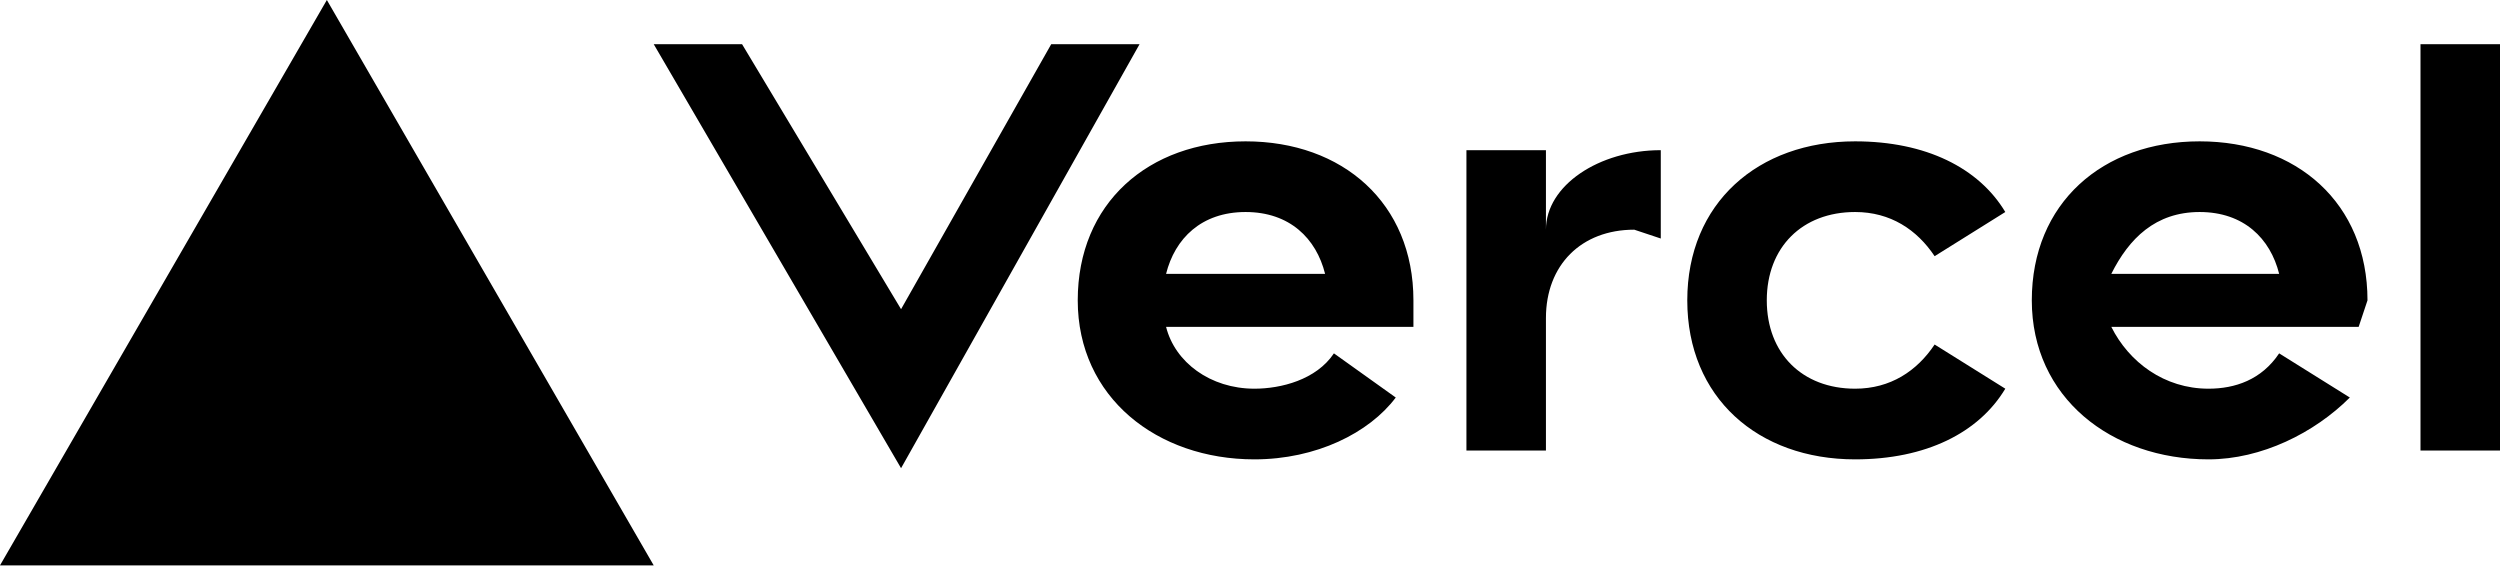
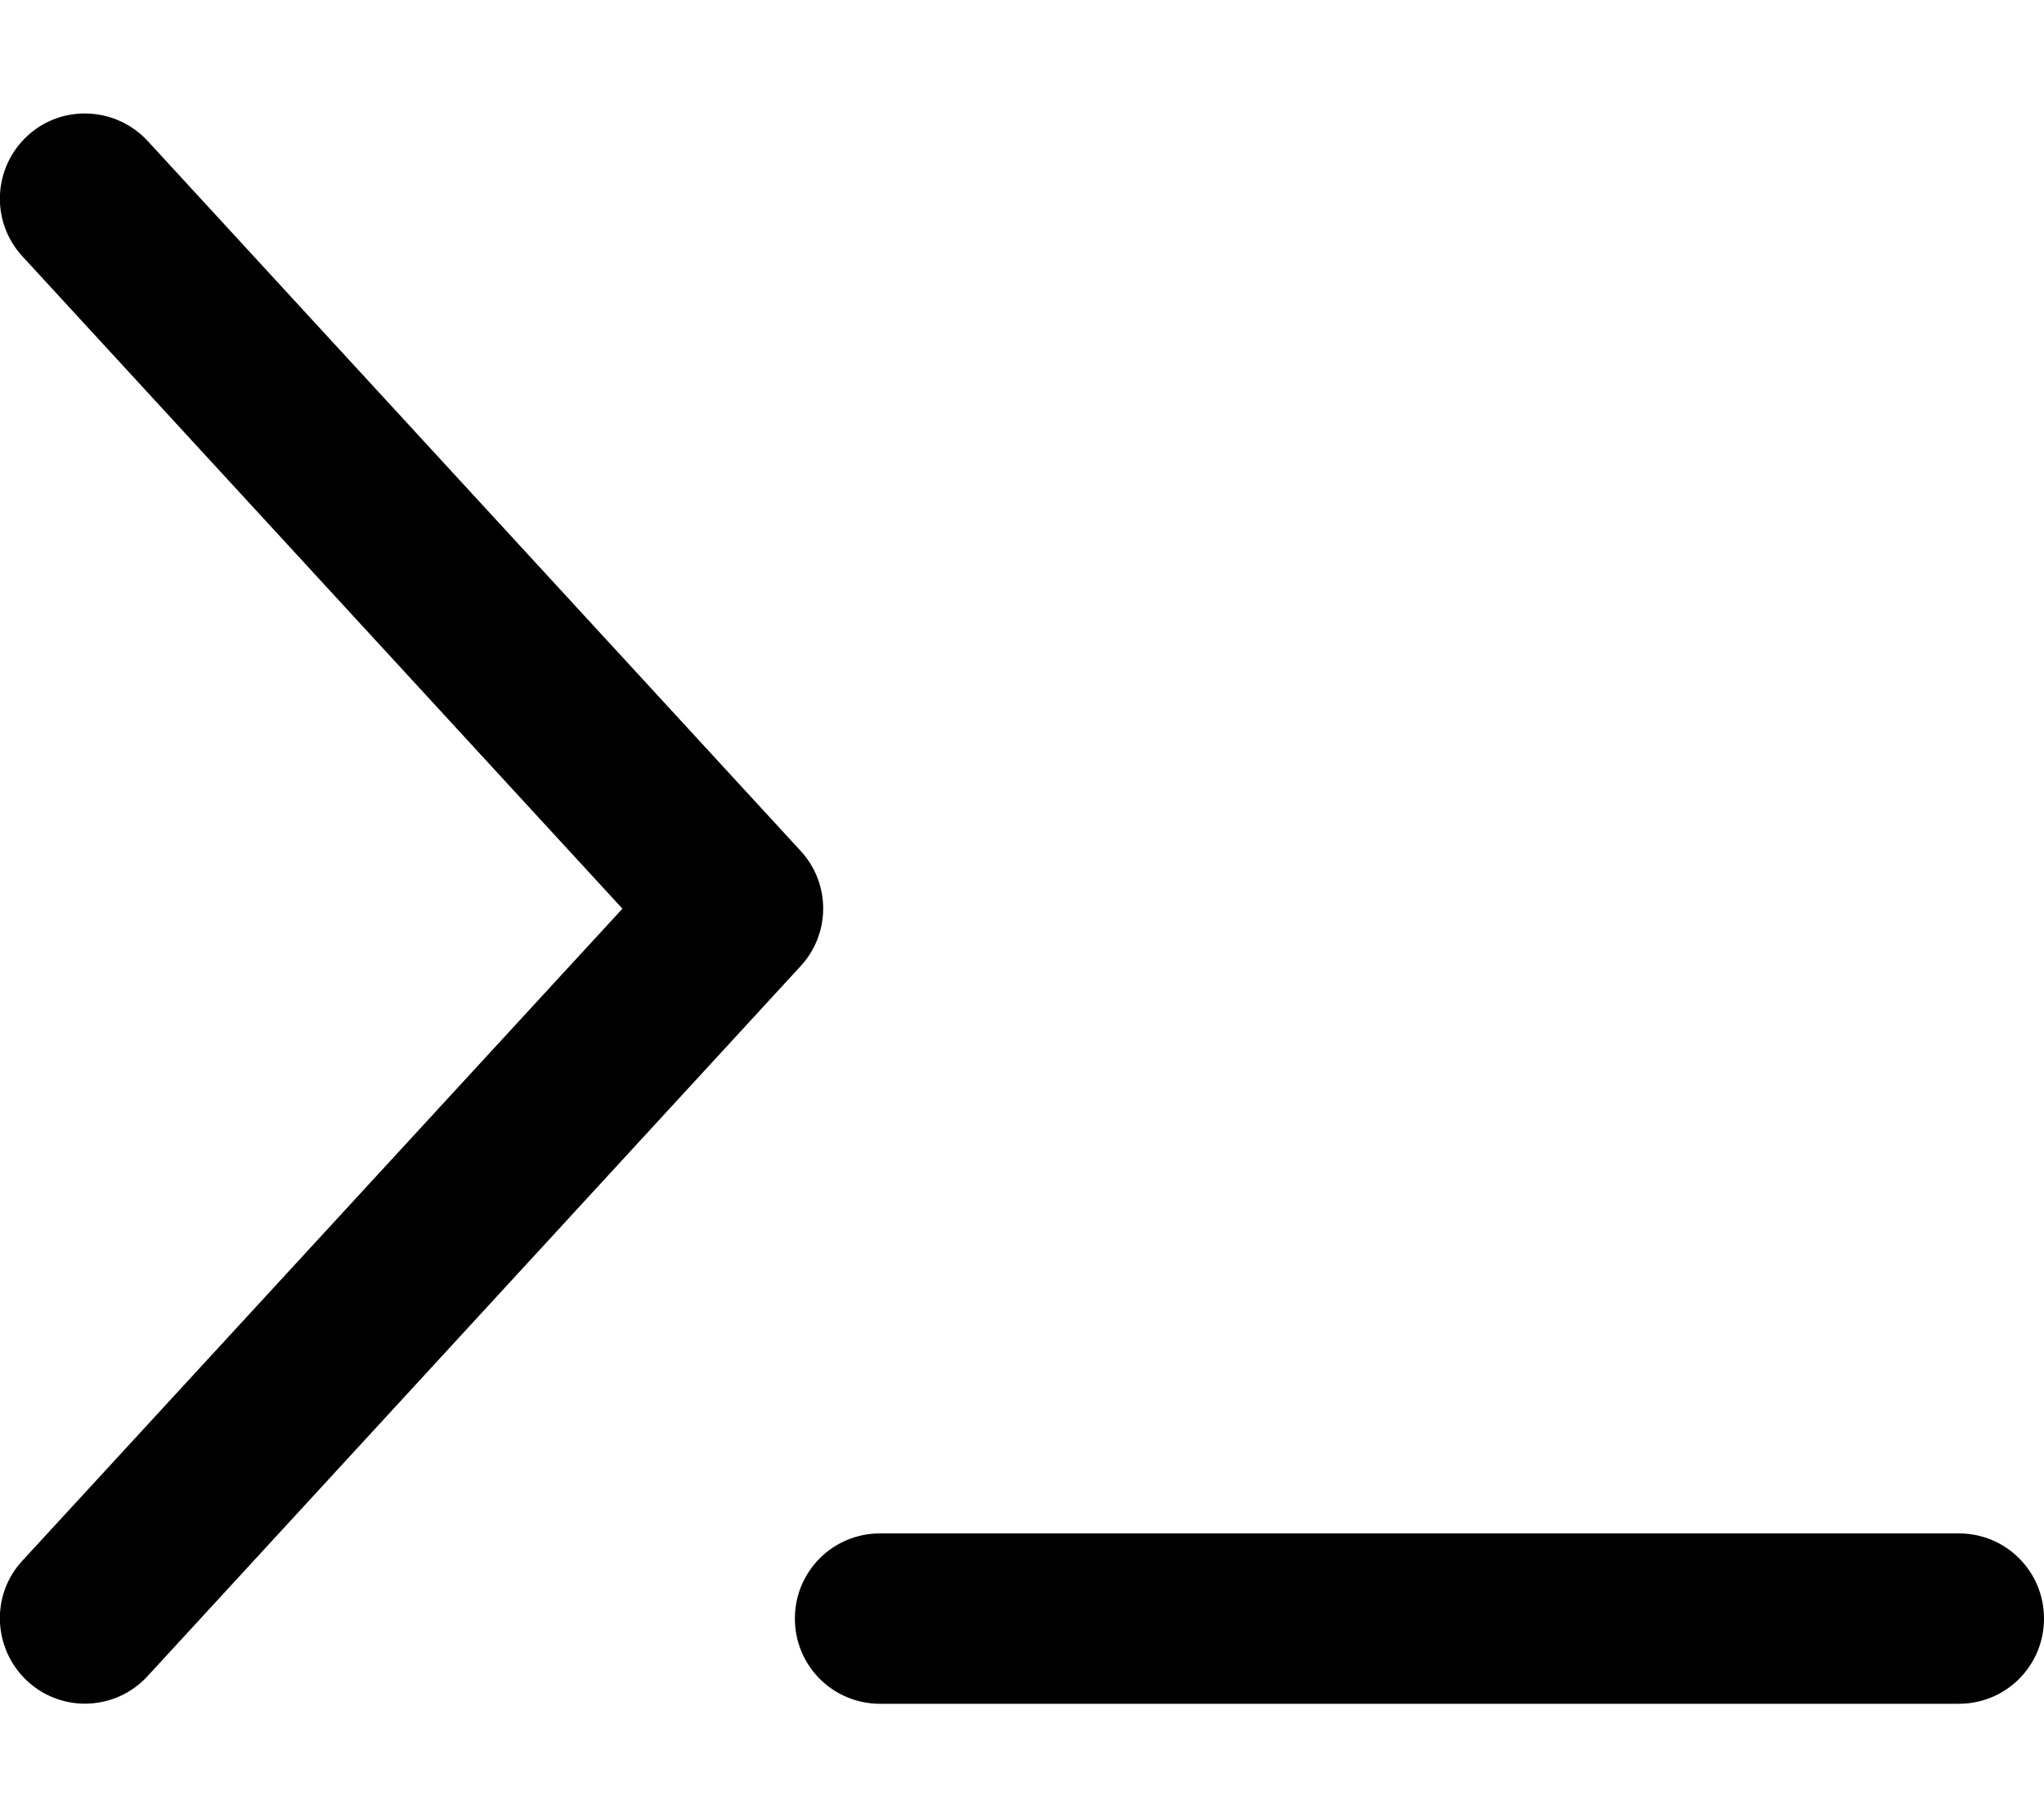
- <svg xmlns="http://www.w3.org/2000/svg" fill="none" viewBox="0 0 283 64">
-   <path fill="black" d="M141 16c-11 0-19 7-19 18s9 18 20 18c7 0 13-3 16-7l-7-5c-2 3-6 4-9 4-5 0-9-3-10-7h28v-3c0-11-8-18-19-18zm-9 15c1-4 4-7 9-7s8 3 9 7h-18zm117-15c-11 0-19 7-19 18s9 18 20 18c6 0 12-3 16-7l-8-5c-2 3-5 4-8 4-5 0-9-3-11-7h28l1-3c0-11-8-18-19-18zm-10 15c2-4 5-7 10-7s8 3 9 7h-19zm-39 3c0 6 4 10 10 10 4 0 7-2 9-5l8 5c-3 5-9 8-17 8-11 0-19-7-19-18s8-18 19-18c8 0 14 3 17 8l-8 5c-2-3-5-5-9-5-6 0-10 4-10 10zm83-29v46h-9V5h9zM37 0l37 64H0L37 0zm92 5-27 48L74 5h10l18 30 17-30h10zm59 12v10l-3-1c-6 0-10 4-10 10v15h-9V17h9v9c0-5 6-9 13-9z" />
+ <svg xmlns="http://www.w3.org/2000/svg" viewBox="0 0 576 512">
+   <path d="M6.3 72.2c-9-9.8-8.3-24.9 1.4-33.9s24.9-8.3 33.9 1.4l184 200c8.5 9.2 8.5 23.3 0 32.5l-184 200c-9 9.8-24.2 10.4-33.9 1.4s-10.4-24.2-1.4-33.9L175.4 256 6.3 72.2zM248 432H552c13.3 0 24 10.7 24 24s-10.7 24-24 24H248c-13.3 0-24-10.7-24-24s10.7-24 24-24z" />
</svg>
